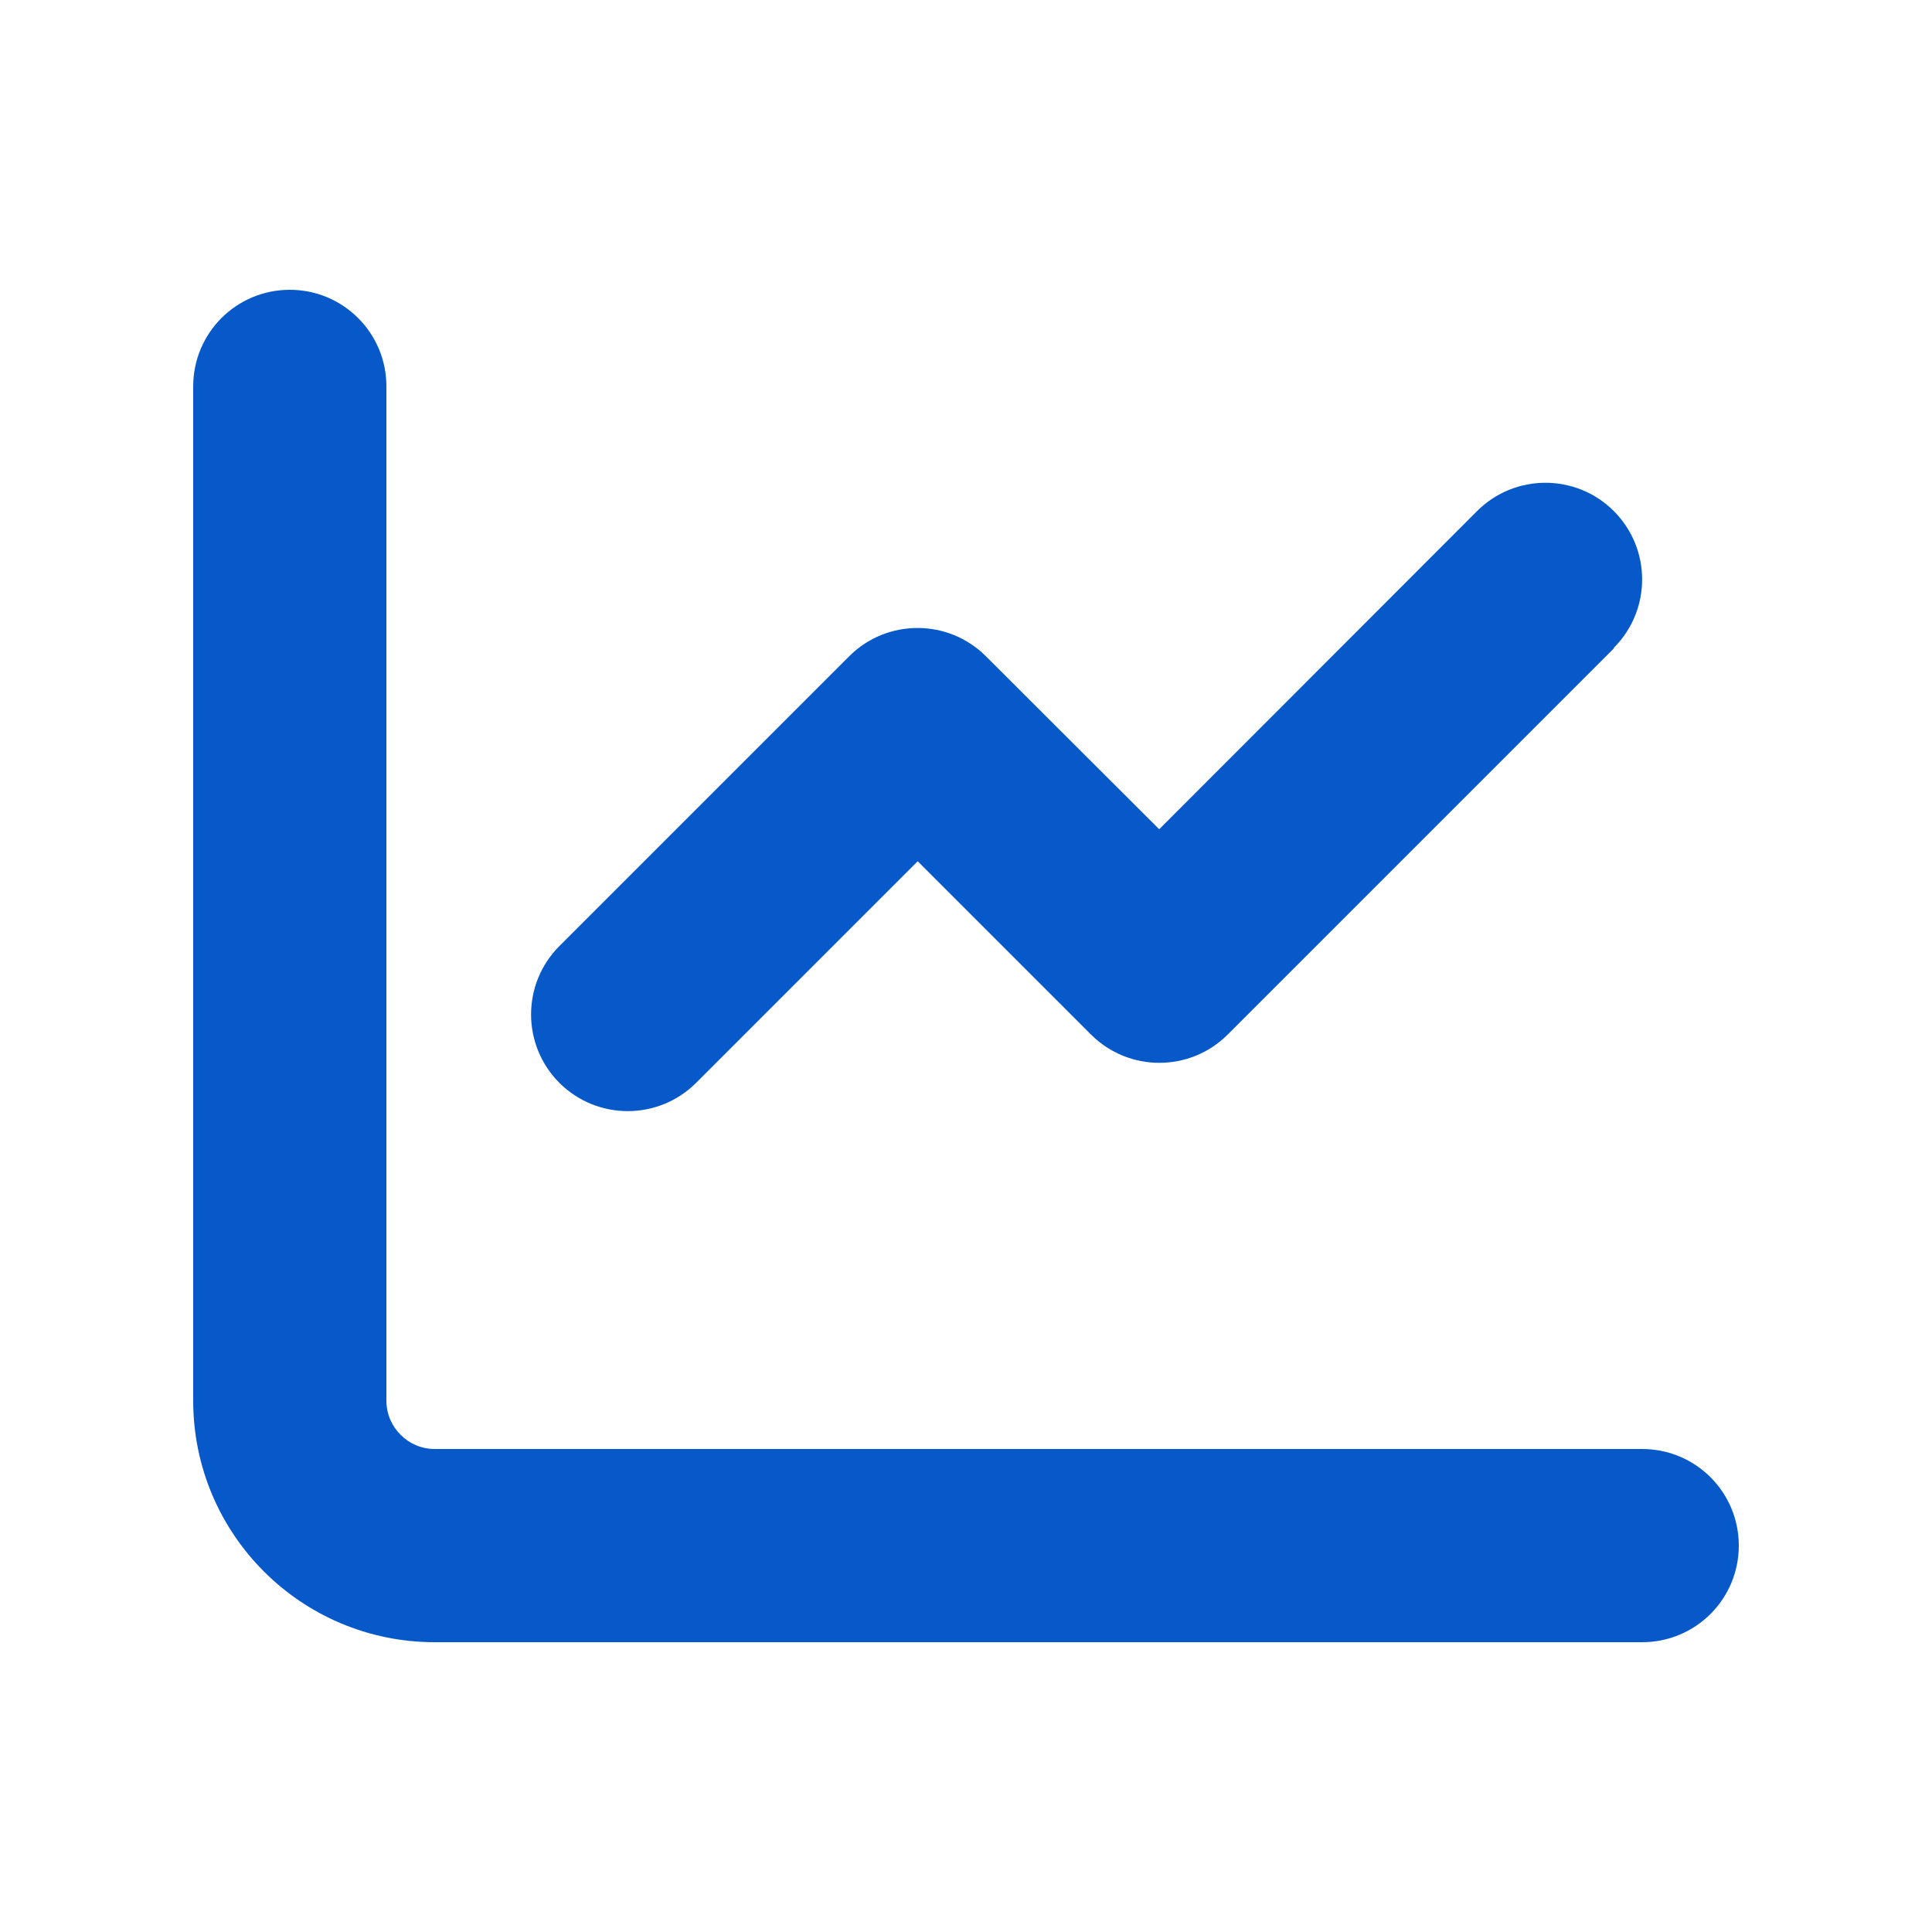
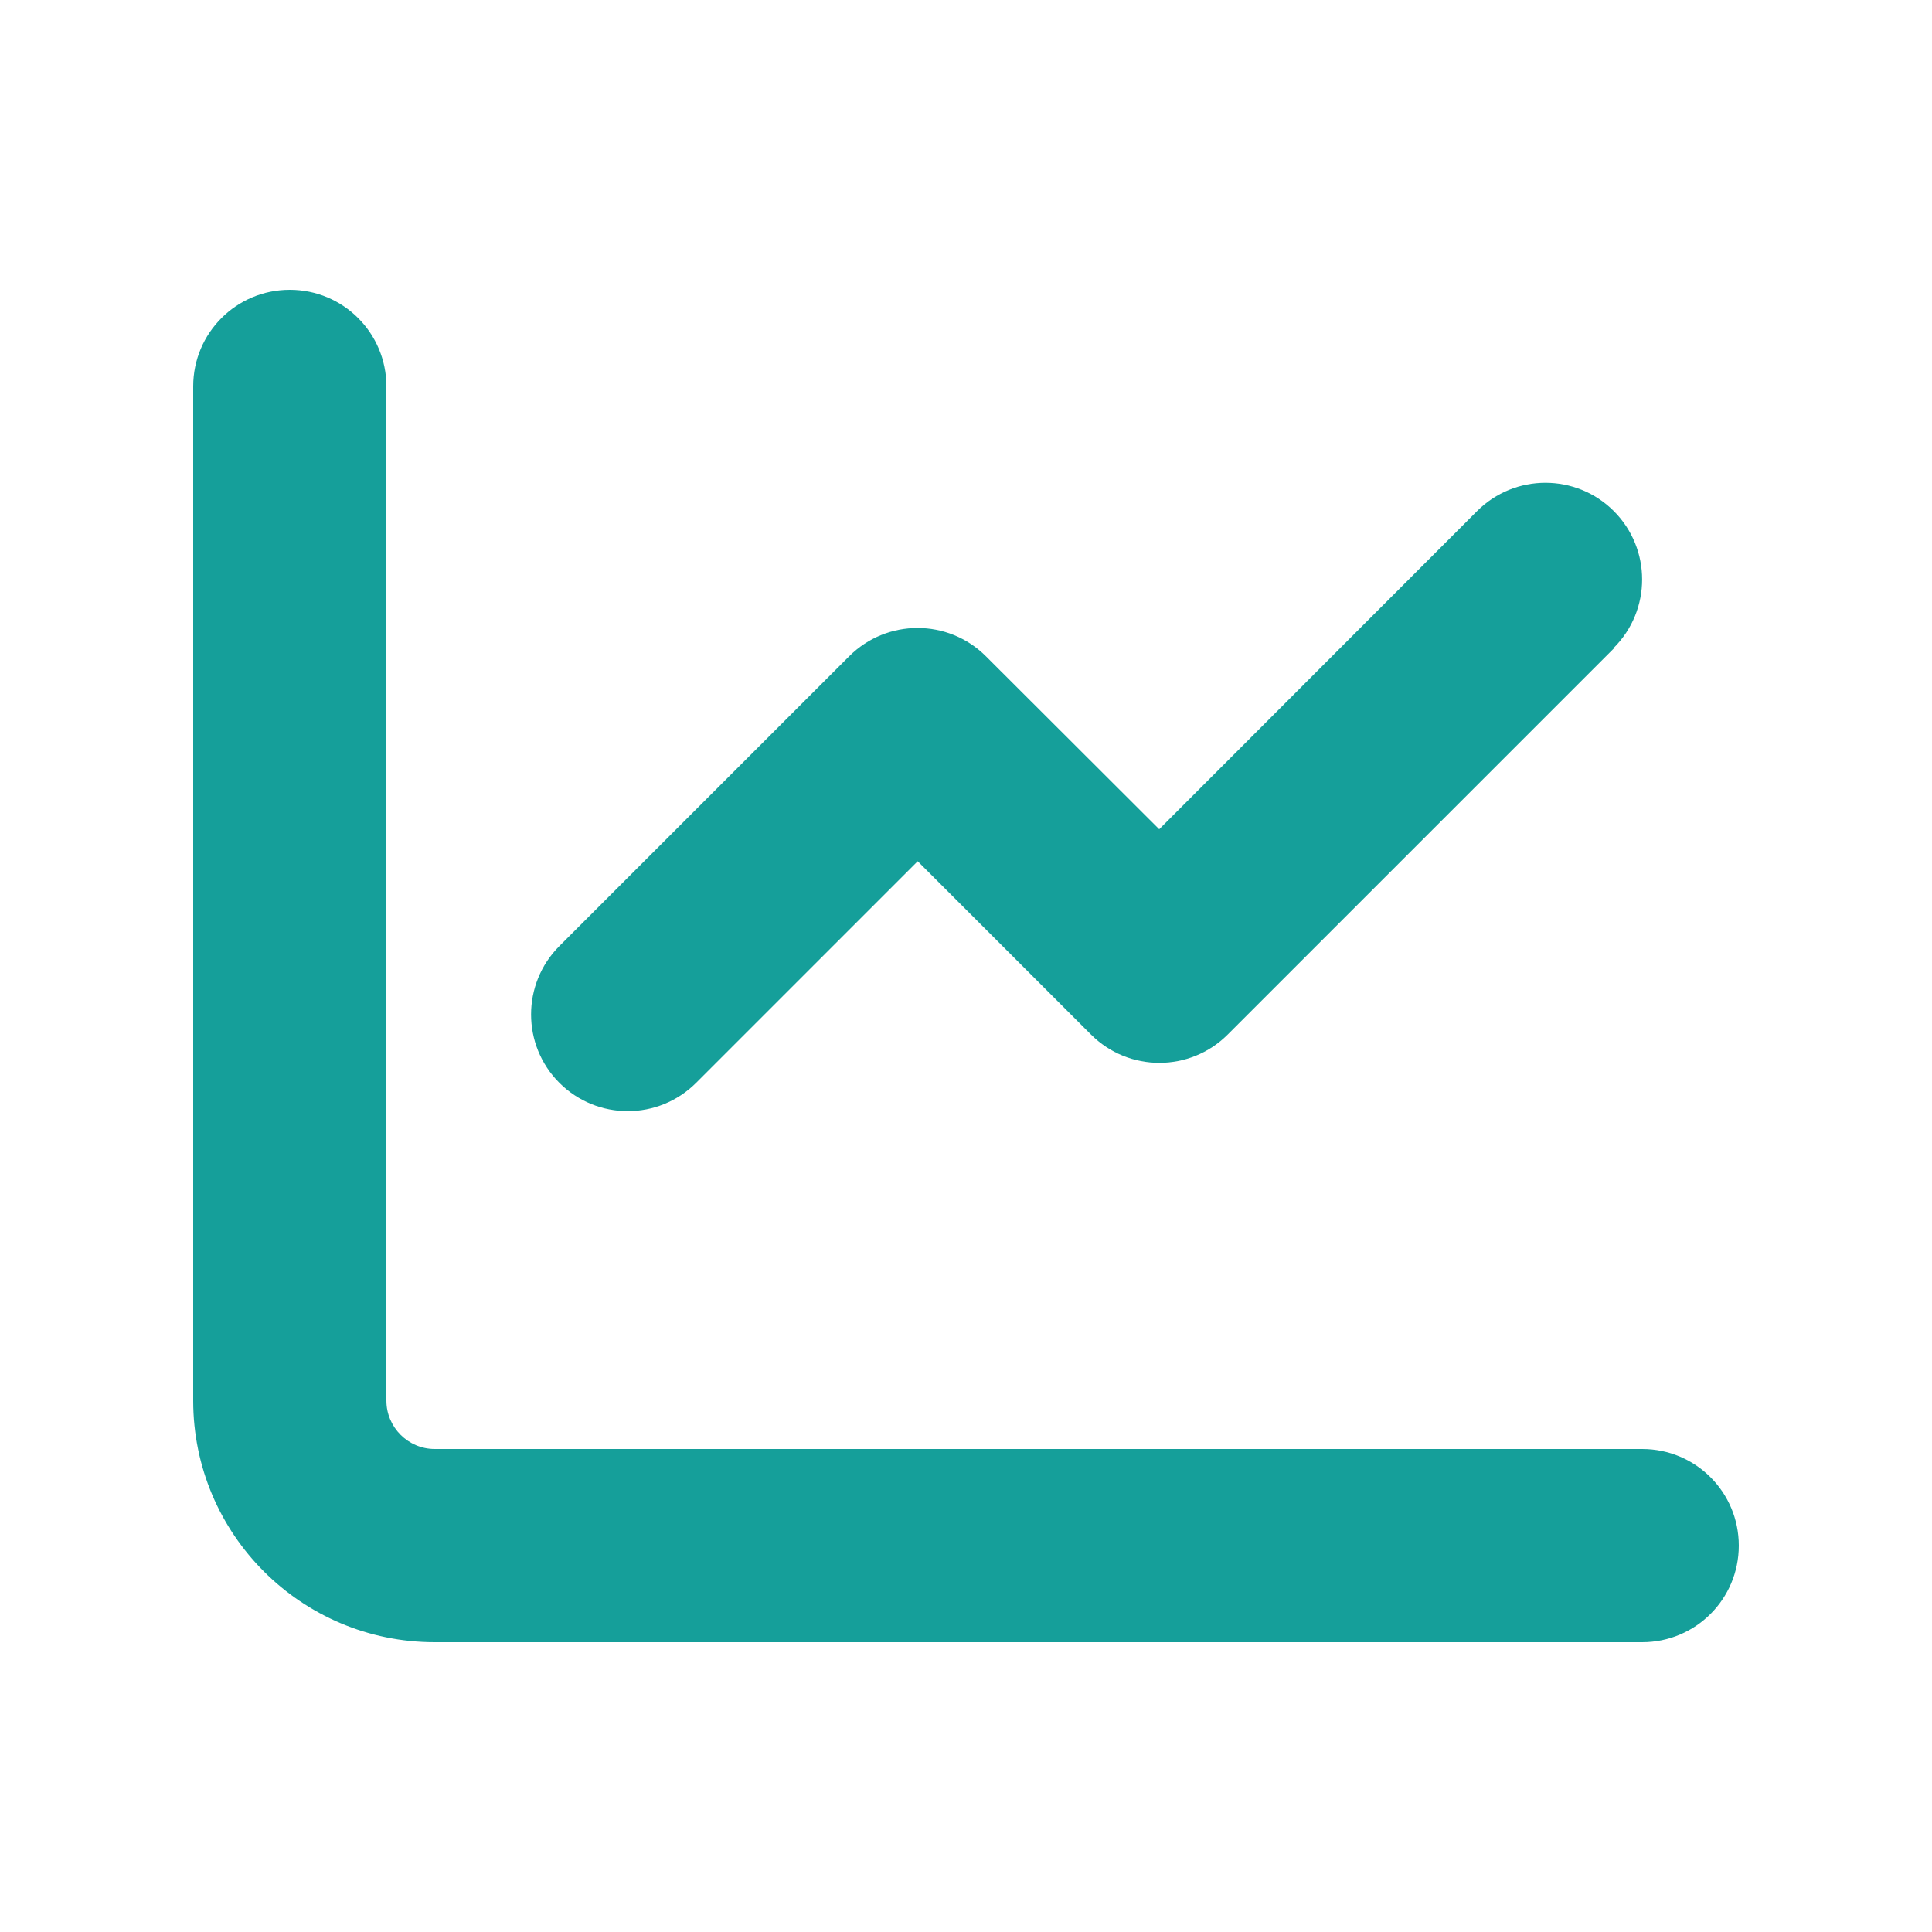
<svg xmlns="http://www.w3.org/2000/svg" viewBox="0 0 640 640">
-   <path fill="#0759c9" d="M128 128C128 110.3 113.7 96 96 96C78.3 96 64 110.3 64 128L64 464C64 508.2 99.8 544 144 544L544 544C561.7 544 576 529.7 576 512C576 494.3 561.7 480 544 480L144 480C135.2 480 128 472.8 128 464L128 128zM534.6 214.6C547.1 202.1 547.1 181.8 534.6 169.3C522.1 156.8 501.8 156.8 489.3 169.3L384 274.7L326.6 217.4C314.1 204.9 293.8 204.9 281.3 217.4L185.3 313.4C172.8 325.9 172.8 346.2 185.3 358.7C197.8 371.2 218.1 371.2 230.6 358.7L304 285.3L361.4 342.7C373.9 355.2 394.2 355.2 406.7 342.7L534.7 214.7z" />
+   <path fill="#159f9a" d="M128 128C128 110.3 113.7 96 96 96C78.3 96 64 110.3 64 128L64 464C64 508.2 99.8 544 144 544L544 544C561.7 544 576 529.7 576 512C576 494.3 561.7 480 544 480L144 480C135.2 480 128 472.8 128 464L128 128zM534.6 214.6C547.1 202.1 547.1 181.8 534.6 169.3C522.1 156.8 501.8 156.8 489.3 169.3L384 274.7L326.6 217.4C314.1 204.9 293.8 204.9 281.3 217.4L185.3 313.4C172.8 325.9 172.8 346.2 185.3 358.7C197.8 371.2 218.1 371.2 230.6 358.7L304 285.3L361.4 342.7C373.9 355.2 394.2 355.2 406.7 342.7L534.7 214.7z" />
</svg>
